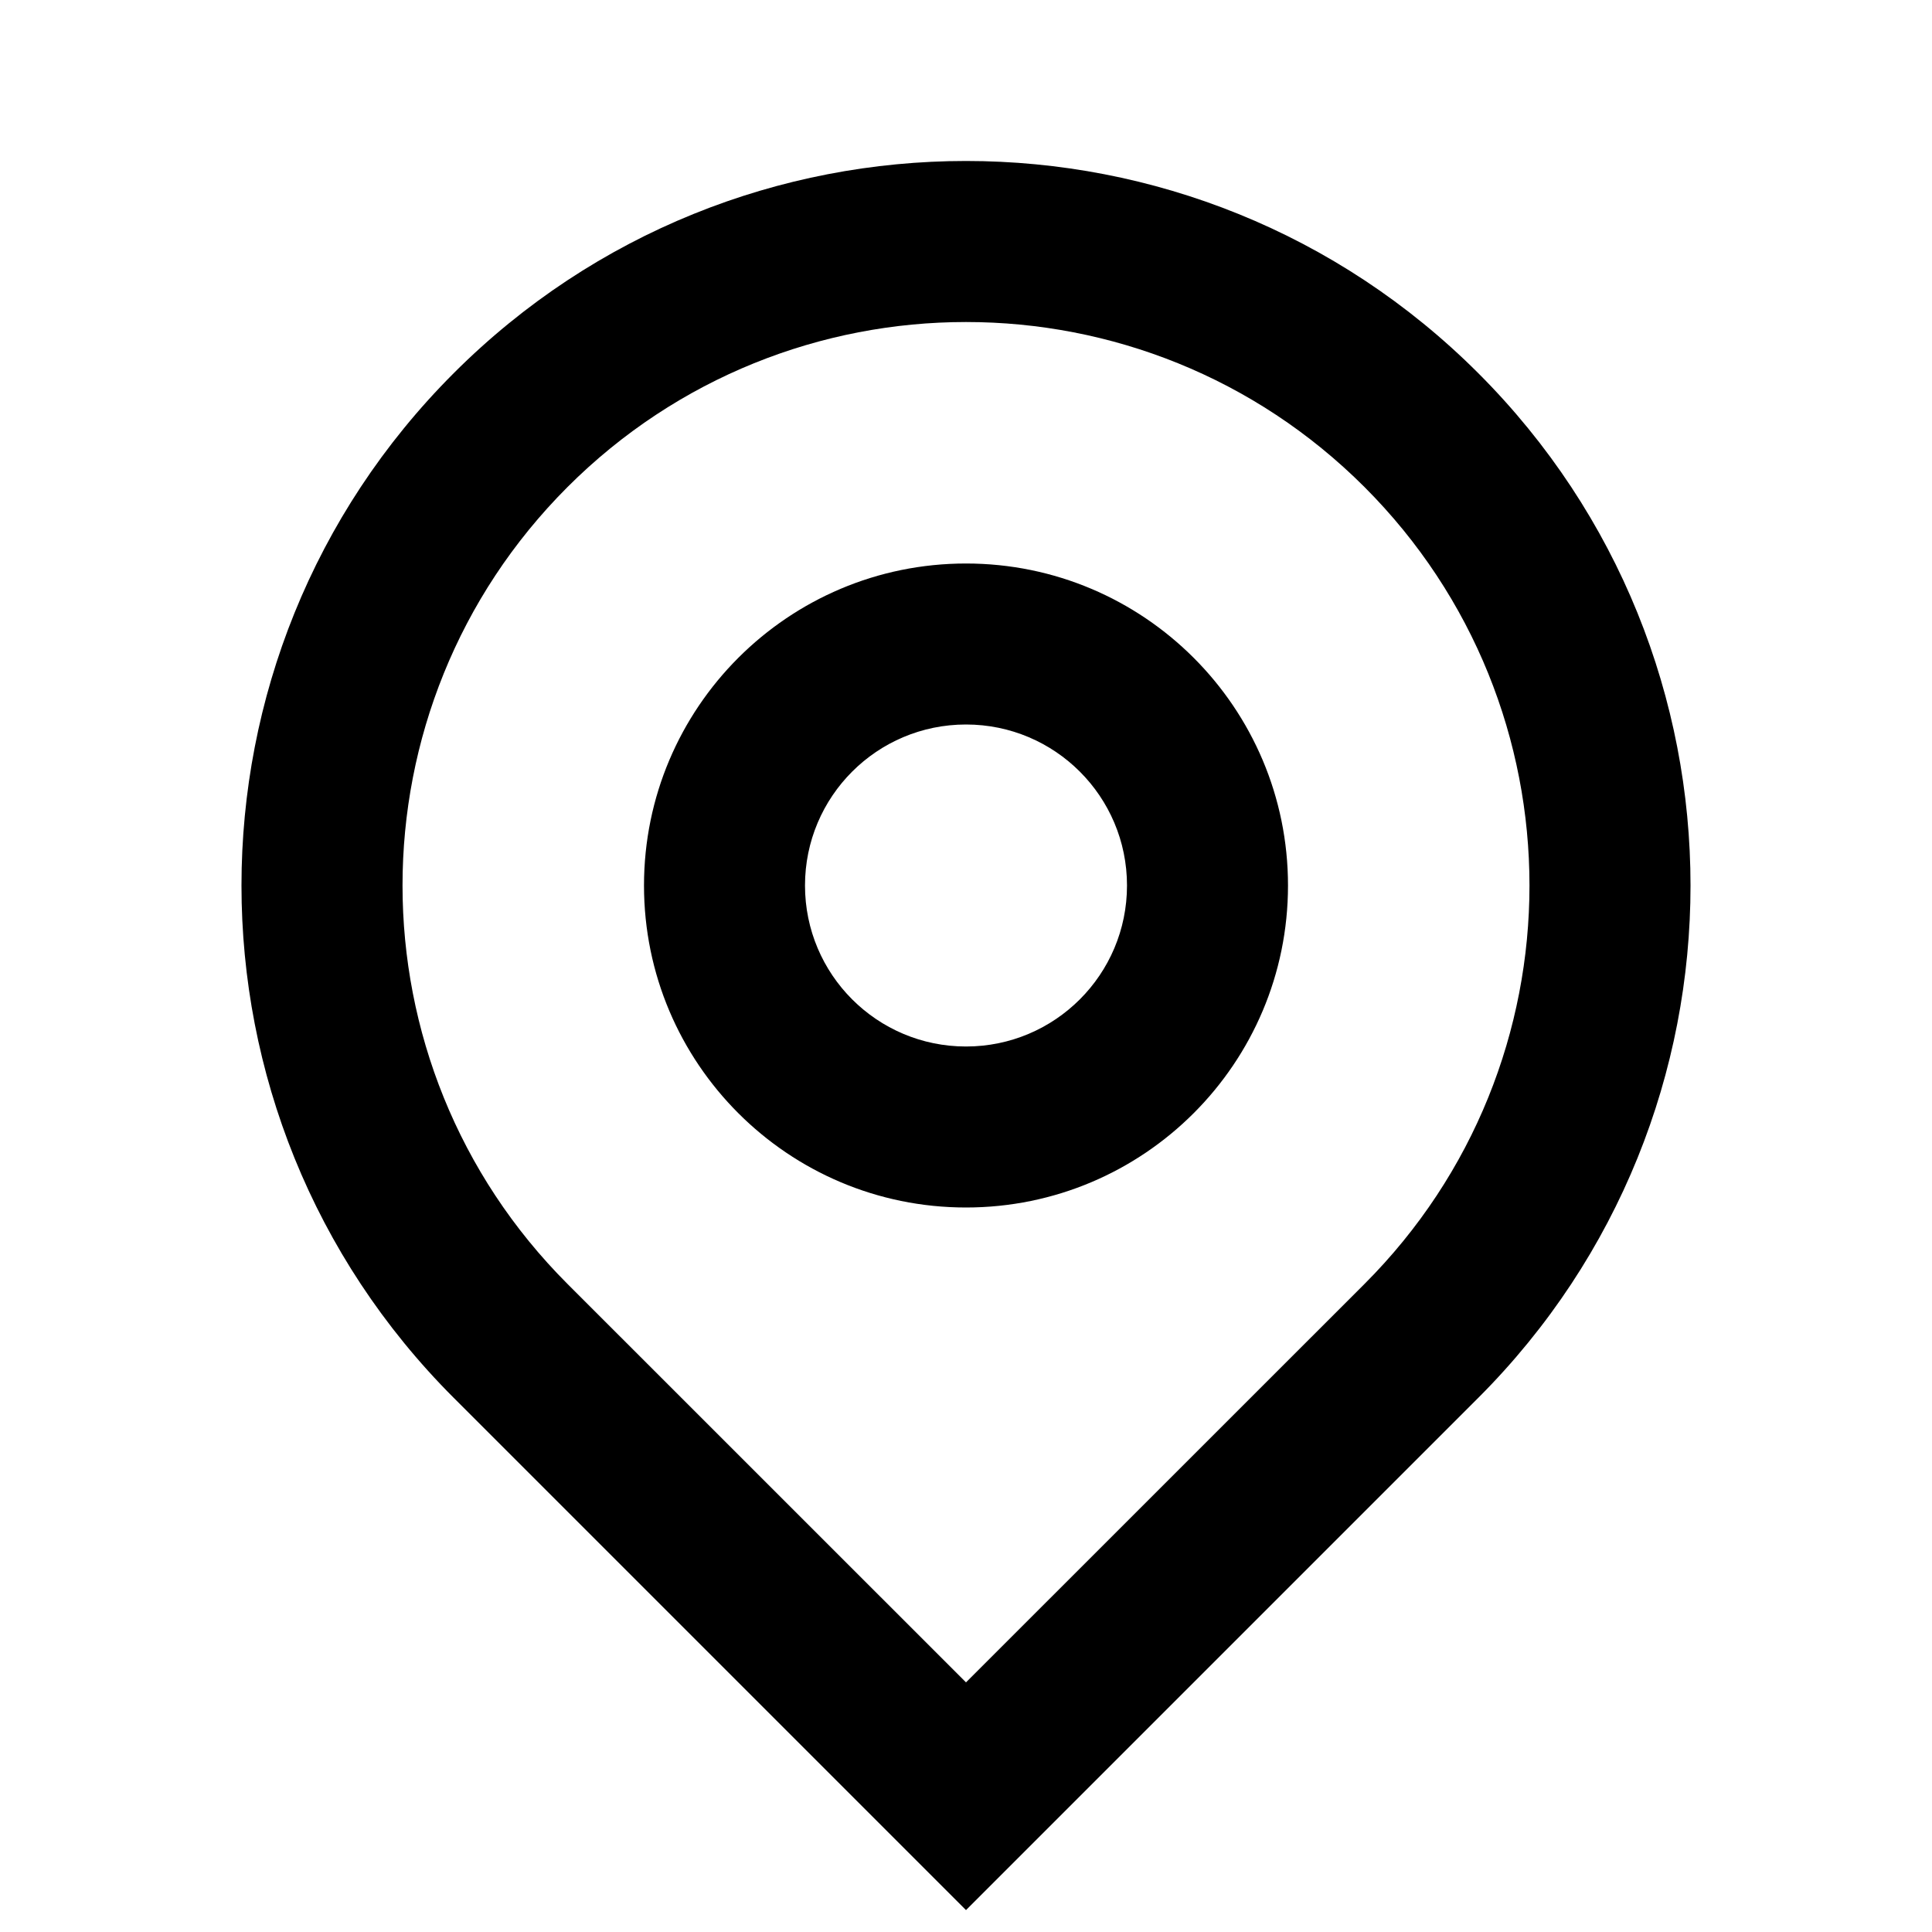
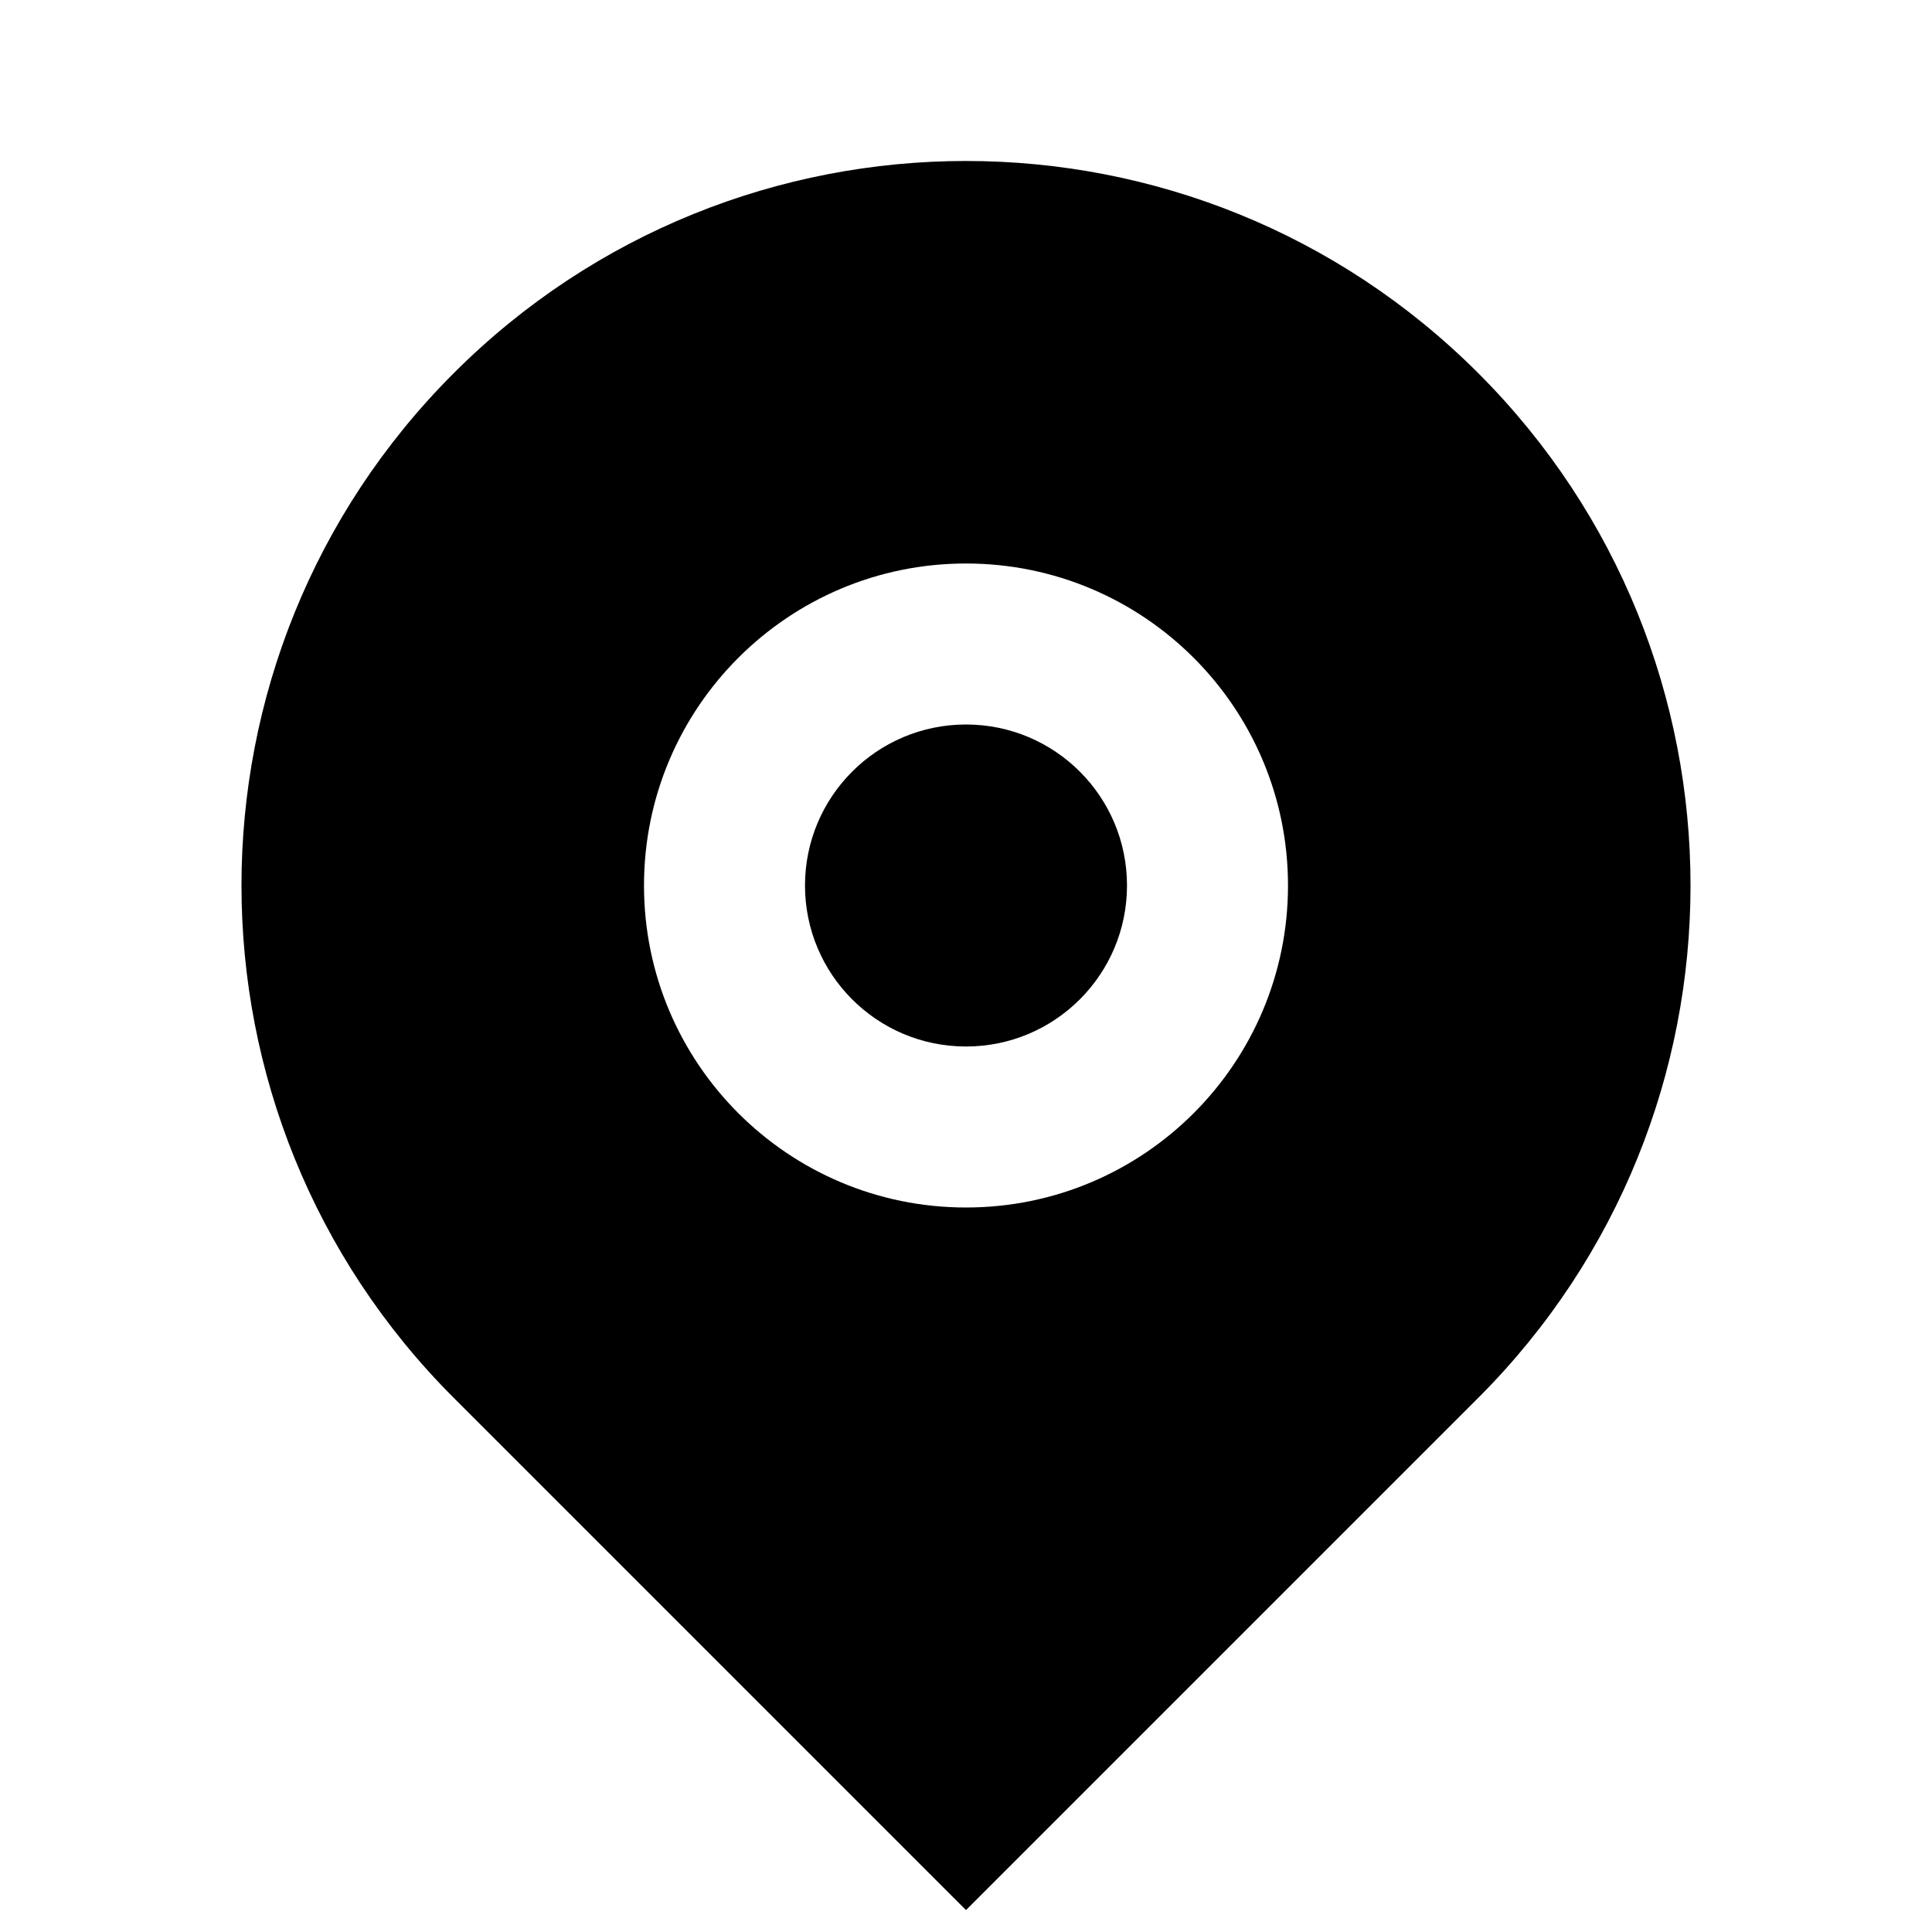
<svg xmlns="http://www.w3.org/2000/svg" viewBox="0 0 24 24" fill="currentColor">
-   <path d="M12 20.899L16.95 15.95C19.683 13.216 19.683 8.784 16.95 6.05C14.216 3.317 9.784 3.317 7.05 6.05C4.317 8.784 4.317 13.216 7.05 15.95L12 20.899ZM12 23.728L5.636 17.364C2.121 13.849 2.121 8.151 5.636 4.636C9.151 1.121 14.849 1.121 18.364 4.636C21.879 8.151 21.879 13.849 18.364 17.364L12 23.728ZM12 13C13.105 13 14 12.105 14 11C14 9.895 13.105 9 12 9C10.895 9 10 9.895 10 11C10 12.105 10.895 13 12 13ZM12 15C9.791 15 8 13.209 8 11C8 8.791 9.791 7 12 7C14.209 7 16 8.791 16 11C16 13.209 14.209 15 12 15Z" />
+   <path d="M18.364 17.364L12 23.728L5.636 17.364C2.121 13.849 2.121 8.151 5.636 4.636C9.151 1.121 14.849 1.121 18.364 4.636C21.879 8.151 21.879 13.849 18.364 17.364ZM12 15C14.209 15 16 13.209 16 11C16 8.791 14.209 7 12 7C9.791 7 8 8.791 8 11C8 13.209 9.791 15 12 15ZM12 13C10.895 13 10 12.105 10 11C10 9.895 10.895 9 12 9C13.105 9 14 9.895 14 11C14 12.105 13.105 13 12 13Z" />
</svg>
